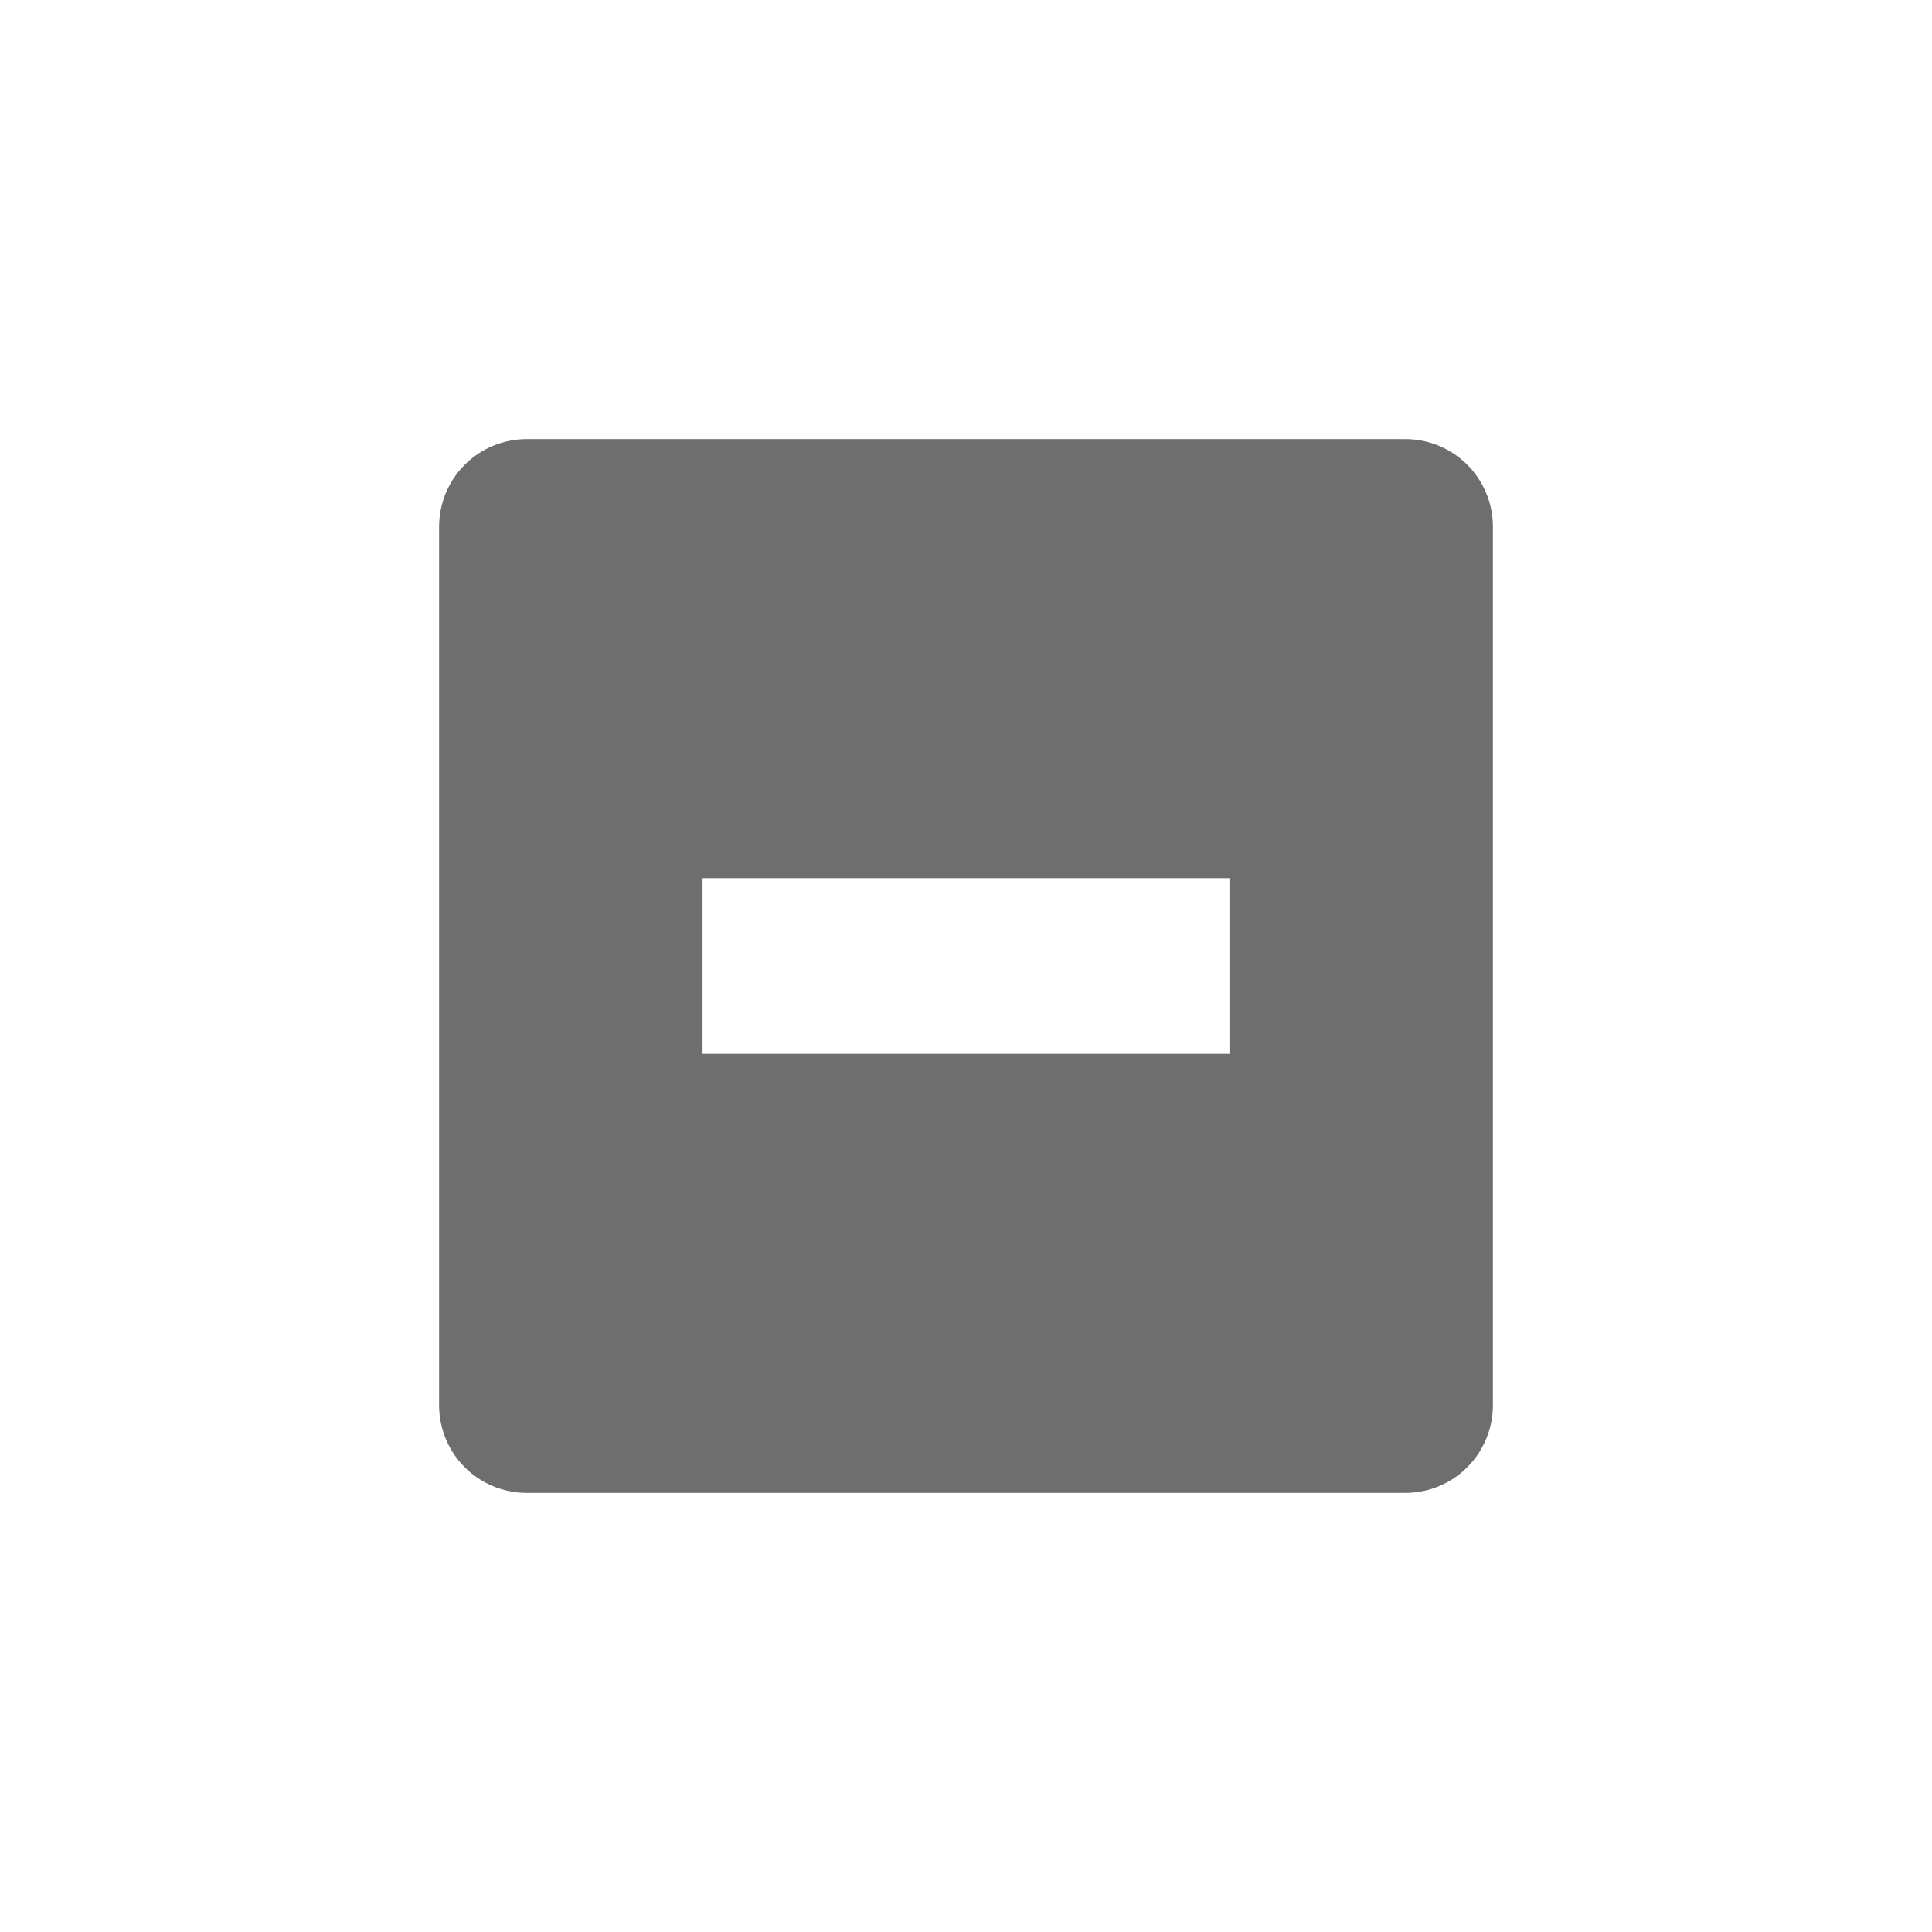
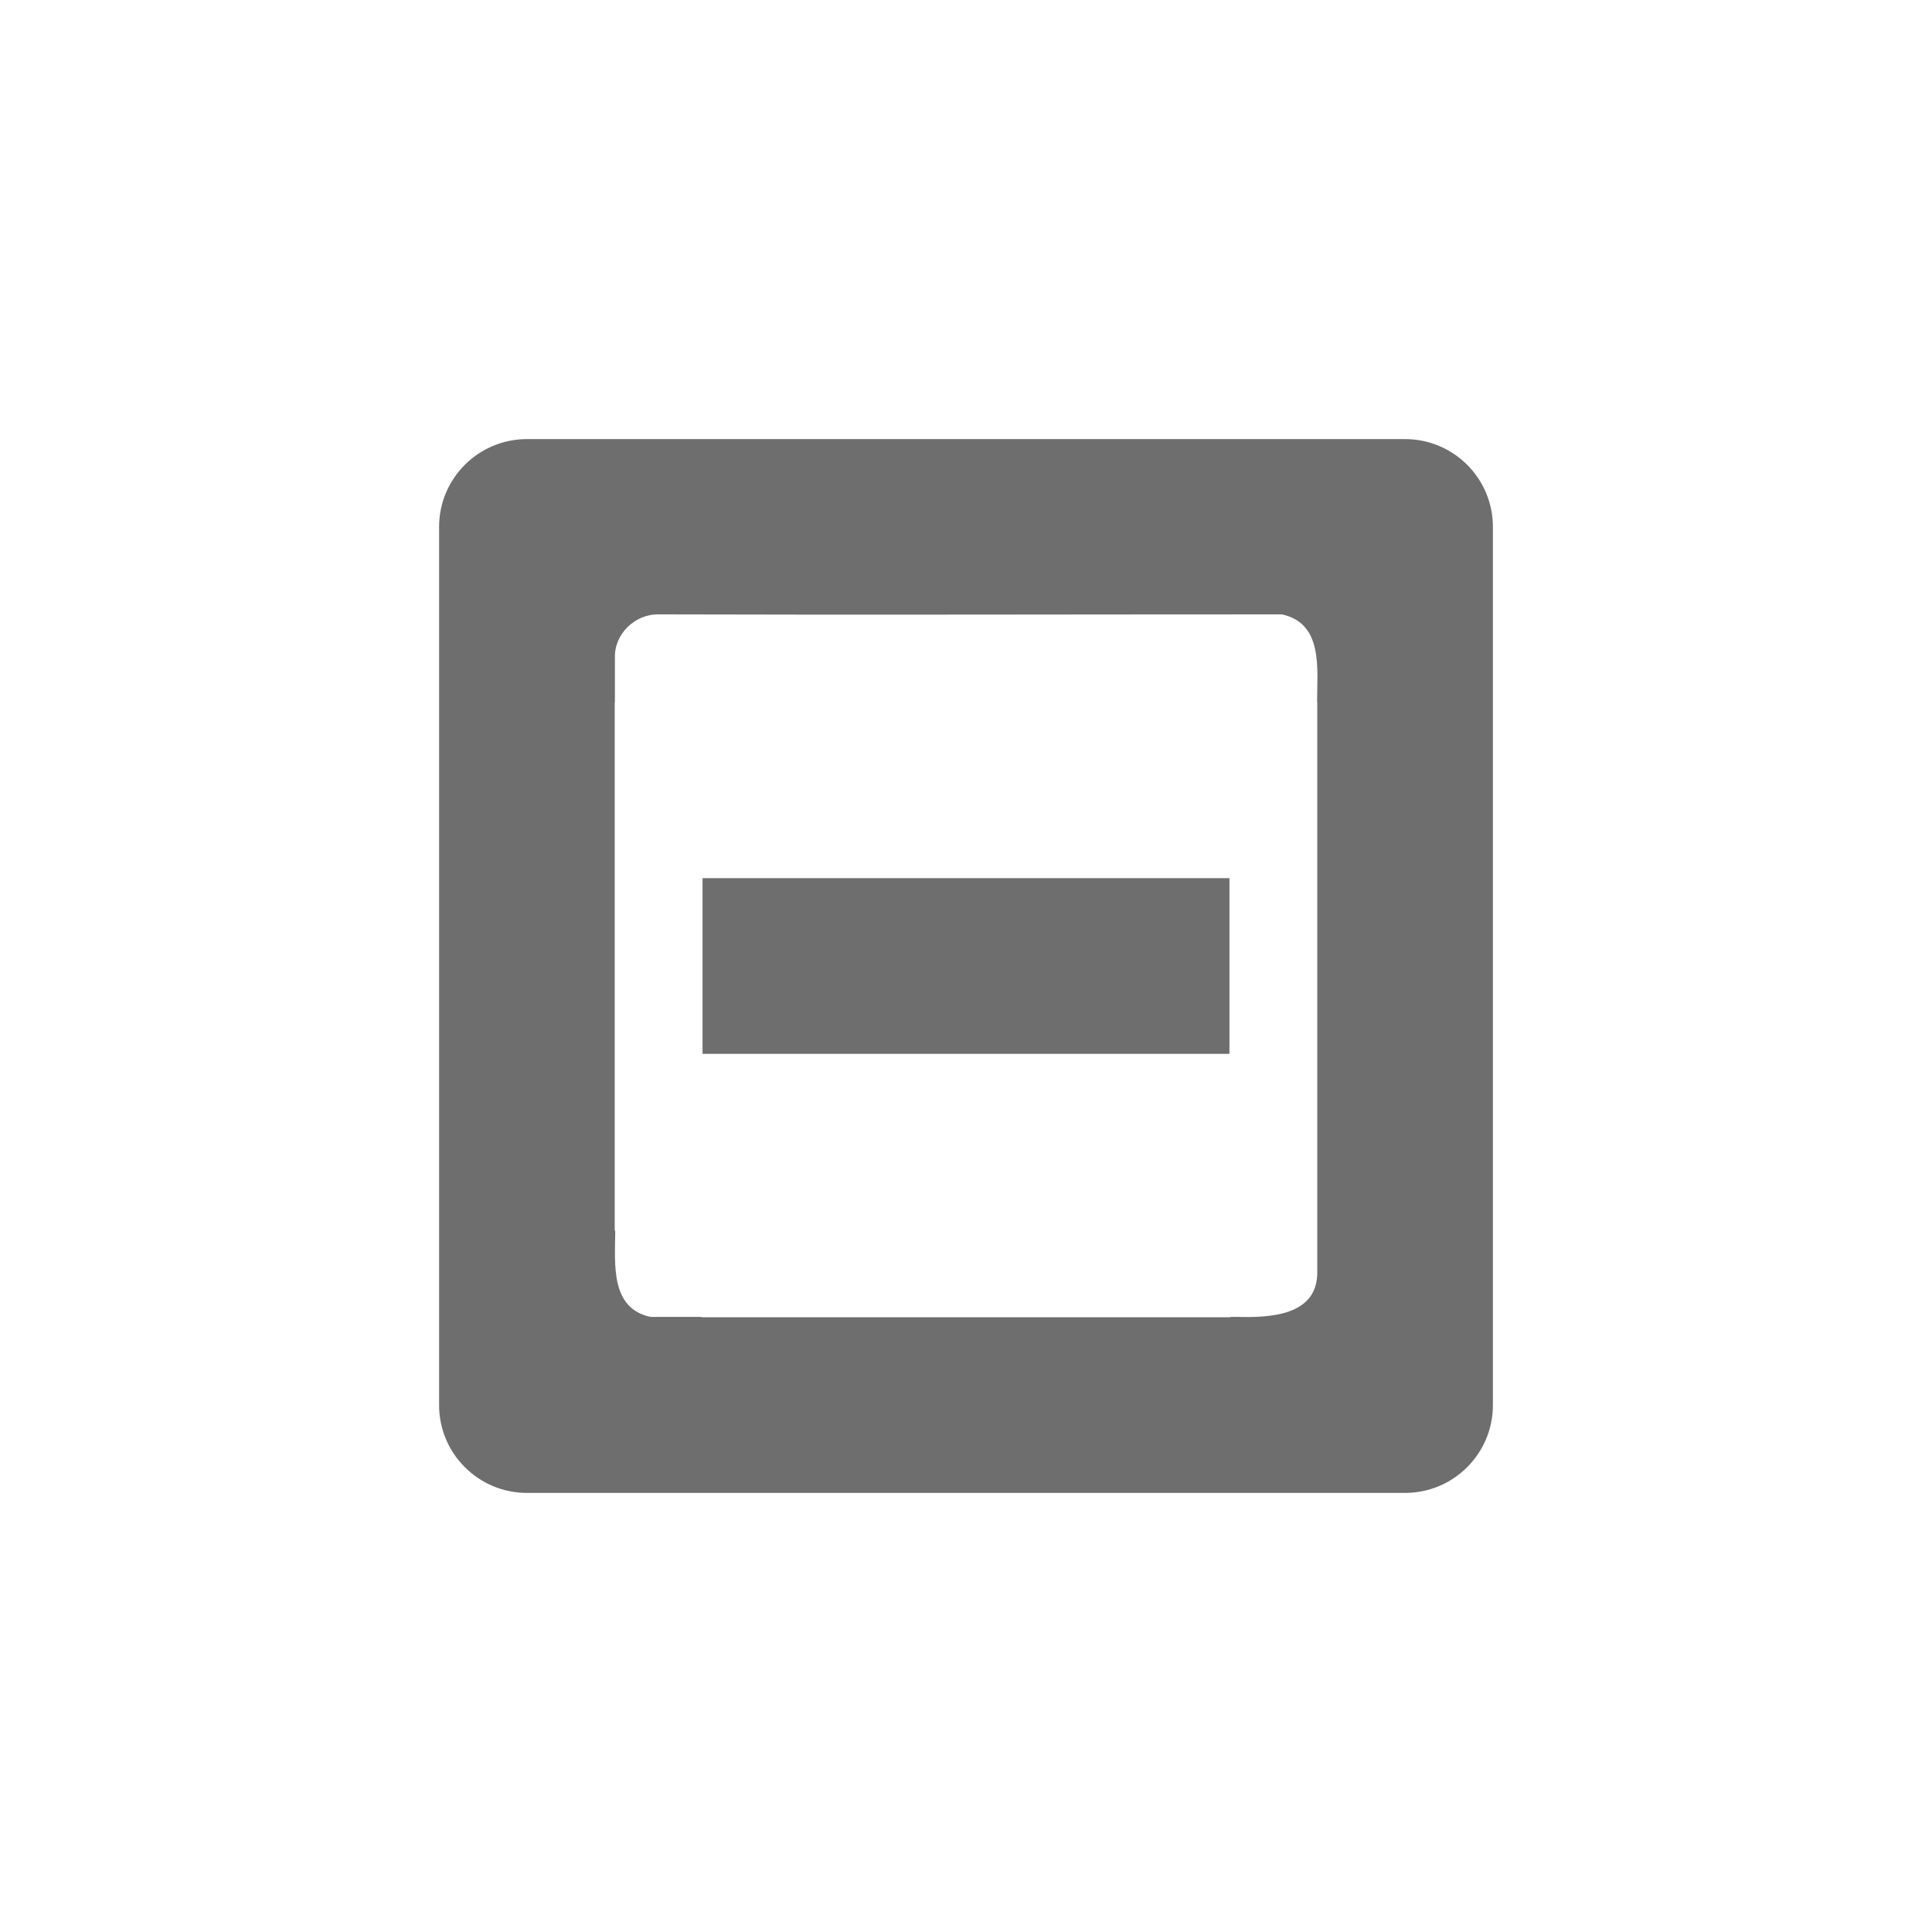
<svg xmlns="http://www.w3.org/2000/svg" width="22" height="22" viewBox="0 0 22 22" version="1.1" id="svg7">
  <defs id="defs3">
    <style id="current-color-scheme" type="text/css">
   .ColorScheme-Text { color:#6e6e6e; } .ColorScheme-Highlight { color:#5294e2; }
  </style>
  </defs>
-   <path style="fill:currentColor" class="ColorScheme-Text" d="M 3 2 C 2.446 2 2 2.446 2 3 L 2 13 C 2 13.554 2.446 14 3 14 L 13 14 C 13.554 14 14 13.554 14 13 L 14 3 C 14 2.446 13.554 2 13 2 L 3 2 z M 5 7 L 11 7 L 11 9 L 5 9 L 5 7 z" transform="translate(3 3)" id="path5" />
+   <path style="fill:#6e6e6e;fill-opacity:1" d="M 6,5 C 5.45,5 5,5.446 5,6 v 10 c 0,0.554 0.45,1 1,1 h 10 c 0.55,0 1,-0.446 1,-1 V 6 C 17,5.446 16.55,5 16,5 Z m 1.502,1.996 c 2.367,0.007 4.497,0 7.094,0 0.474,0.101 0.402,0.619 0.402,0.994 3.5e-5,0.003 0.002,0.006 0.002,0.01 v 0.049 5.951 0.486 c 0.003,0.495 -0.534,0.519 -0.904,0.51 -0.024,1.03e-4 -0.052,-9.9e-5 -0.076,0 -0.007,1.4e-4 -0.013,0.004 -0.02,0.004 H 8 c -0.007,0 -0.013,-0.004 -0.02,-0.004 -0.155,-1.16e-4 -0.436,0 -0.572,0 -0.457,-0.097 -0.406,-0.595 -0.402,-0.969 -2.753e-4,-0.01 -0.006,-0.018 -0.006,-0.027 V 8 c 0,-0.003 0.002,-0.006 0.002,-0.01 V 7.486 c -0.006,-0.269 0.231,-0.496 0.5,-0.49 z M 8,10 v 2 H 14 v -2 z" id="path4-2" />
</svg>
